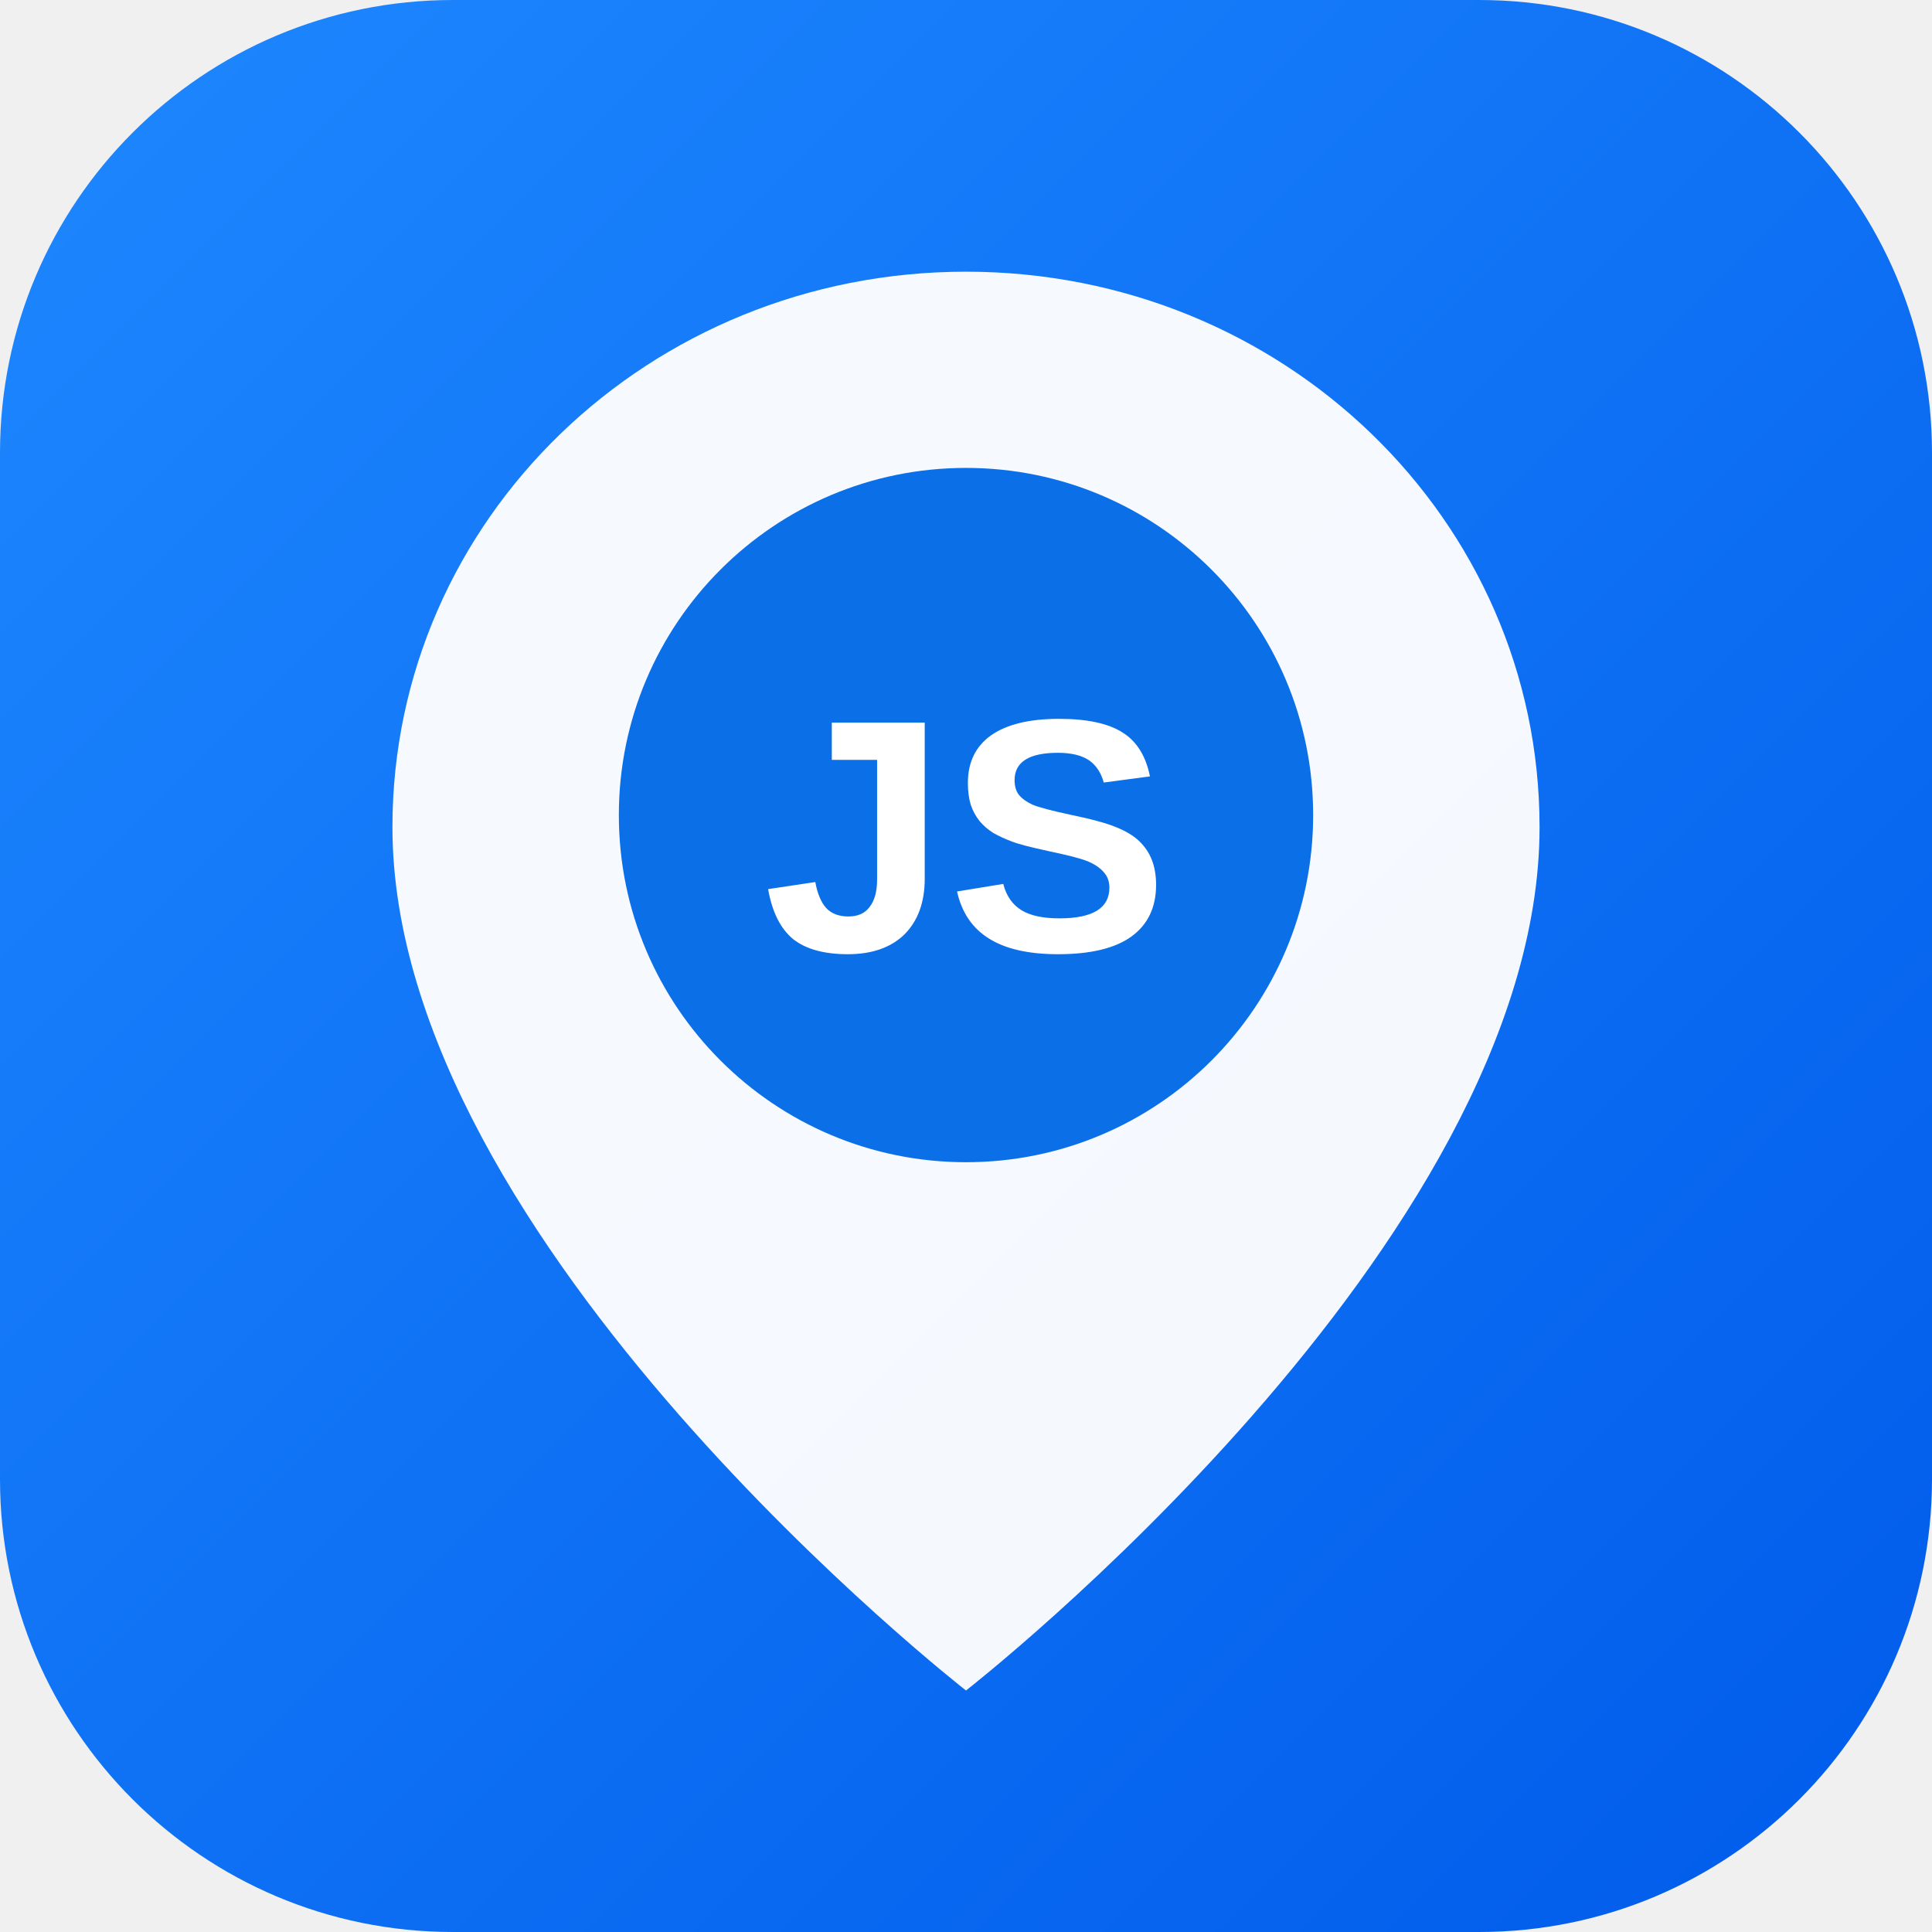
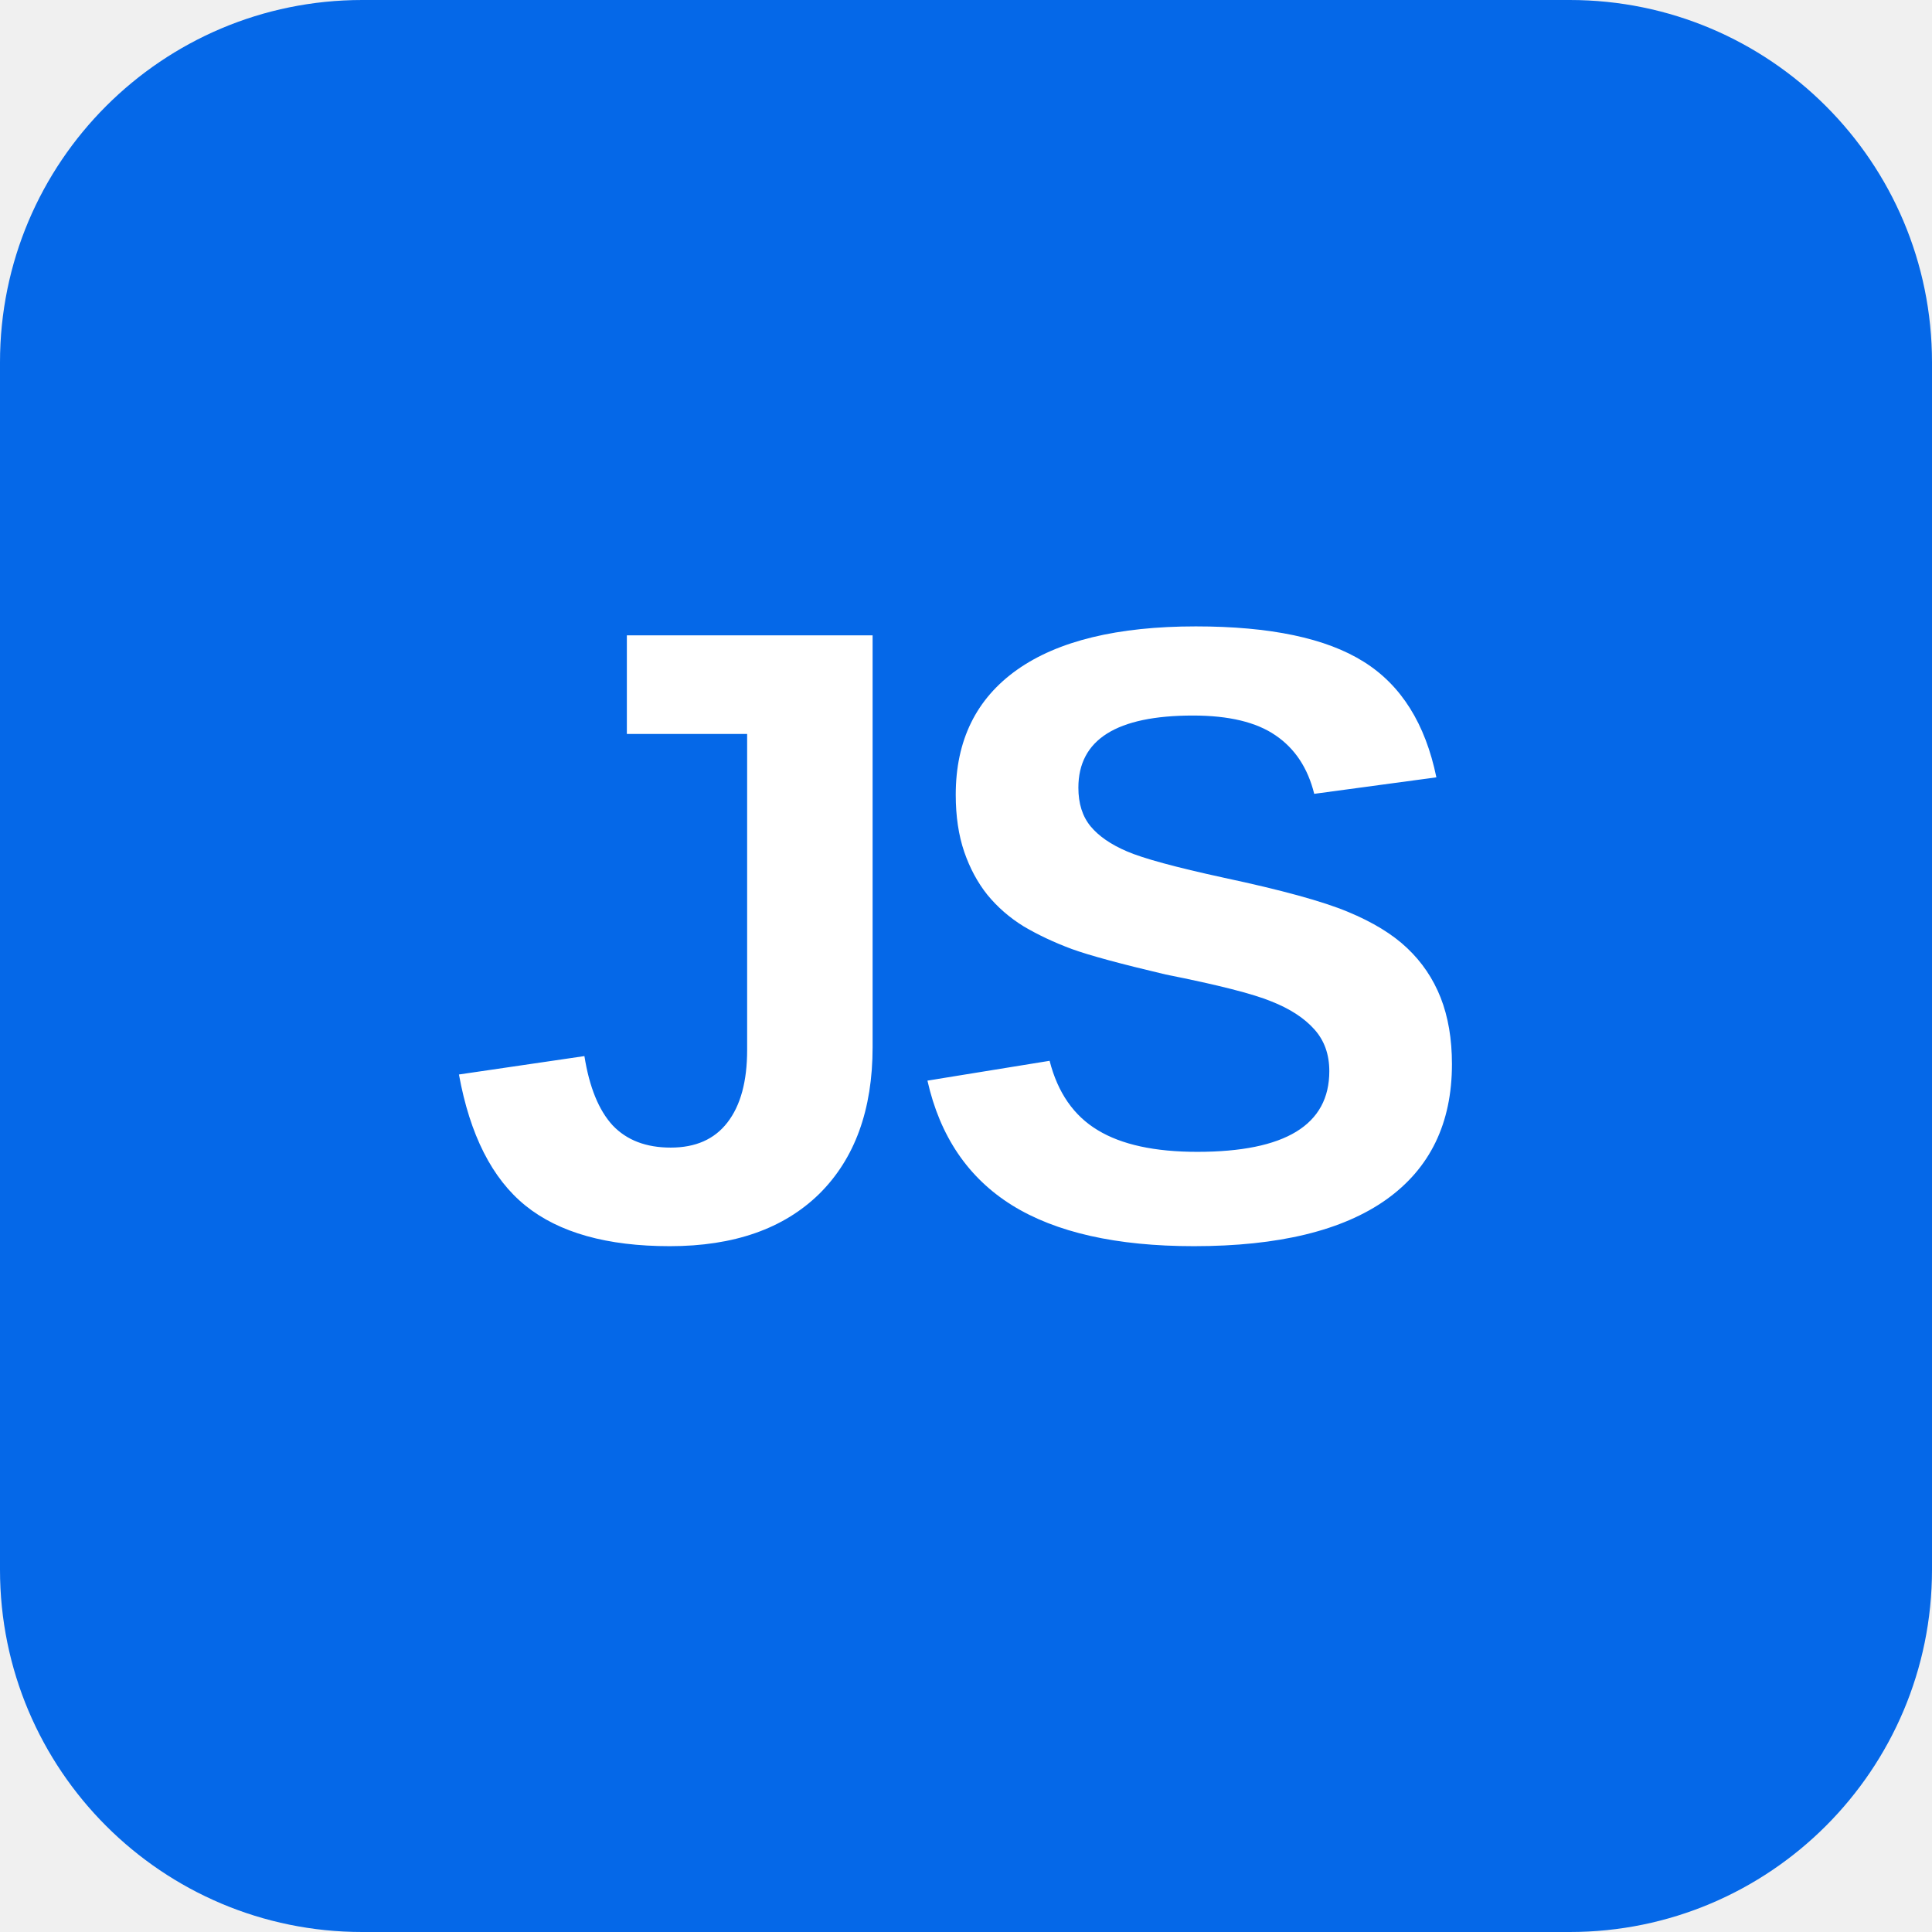
<svg xmlns="http://www.w3.org/2000/svg" viewBox="0 0 64 64">
-   <defs>
-     <linearGradient id="g" x1="0" y1="0" x2="1" y2="1">
-       <stop offset="0" stop-color="#1e88ff" />
-       <stop offset="1" stop-color="#005bea" />
-     </linearGradient>
-   </defs>
-   <rect width="64" height="64" rx="15" fill="url(#g)" />
-   <path d="M32 9c-10.5 0-19 8.2-19 18.4C13 41.2 32 56 32 56s19-14.8 19-28.6C51 17.2 42.5 9 32 9z" fill="#fff" opacity=".96" />
-   <circle cx="32" cy="27" r="11.5" fill="#0b6fe8" />
-   <text x="32" y="31.5" text-anchor="middle" font-family="Arial, sans-serif" font-size="11" font-weight="800" fill="#fff">JS</text>
+   <rect width="64" height="64" rx="12" fill="#0568e8" />
+   <text x="32" y="41" text-anchor="middle" font-family="Arial, Helvetica, sans-serif" font-size="29" font-weight="900" letter-spacing="-1" fill="#ffffff">JS</text>
</svg>
